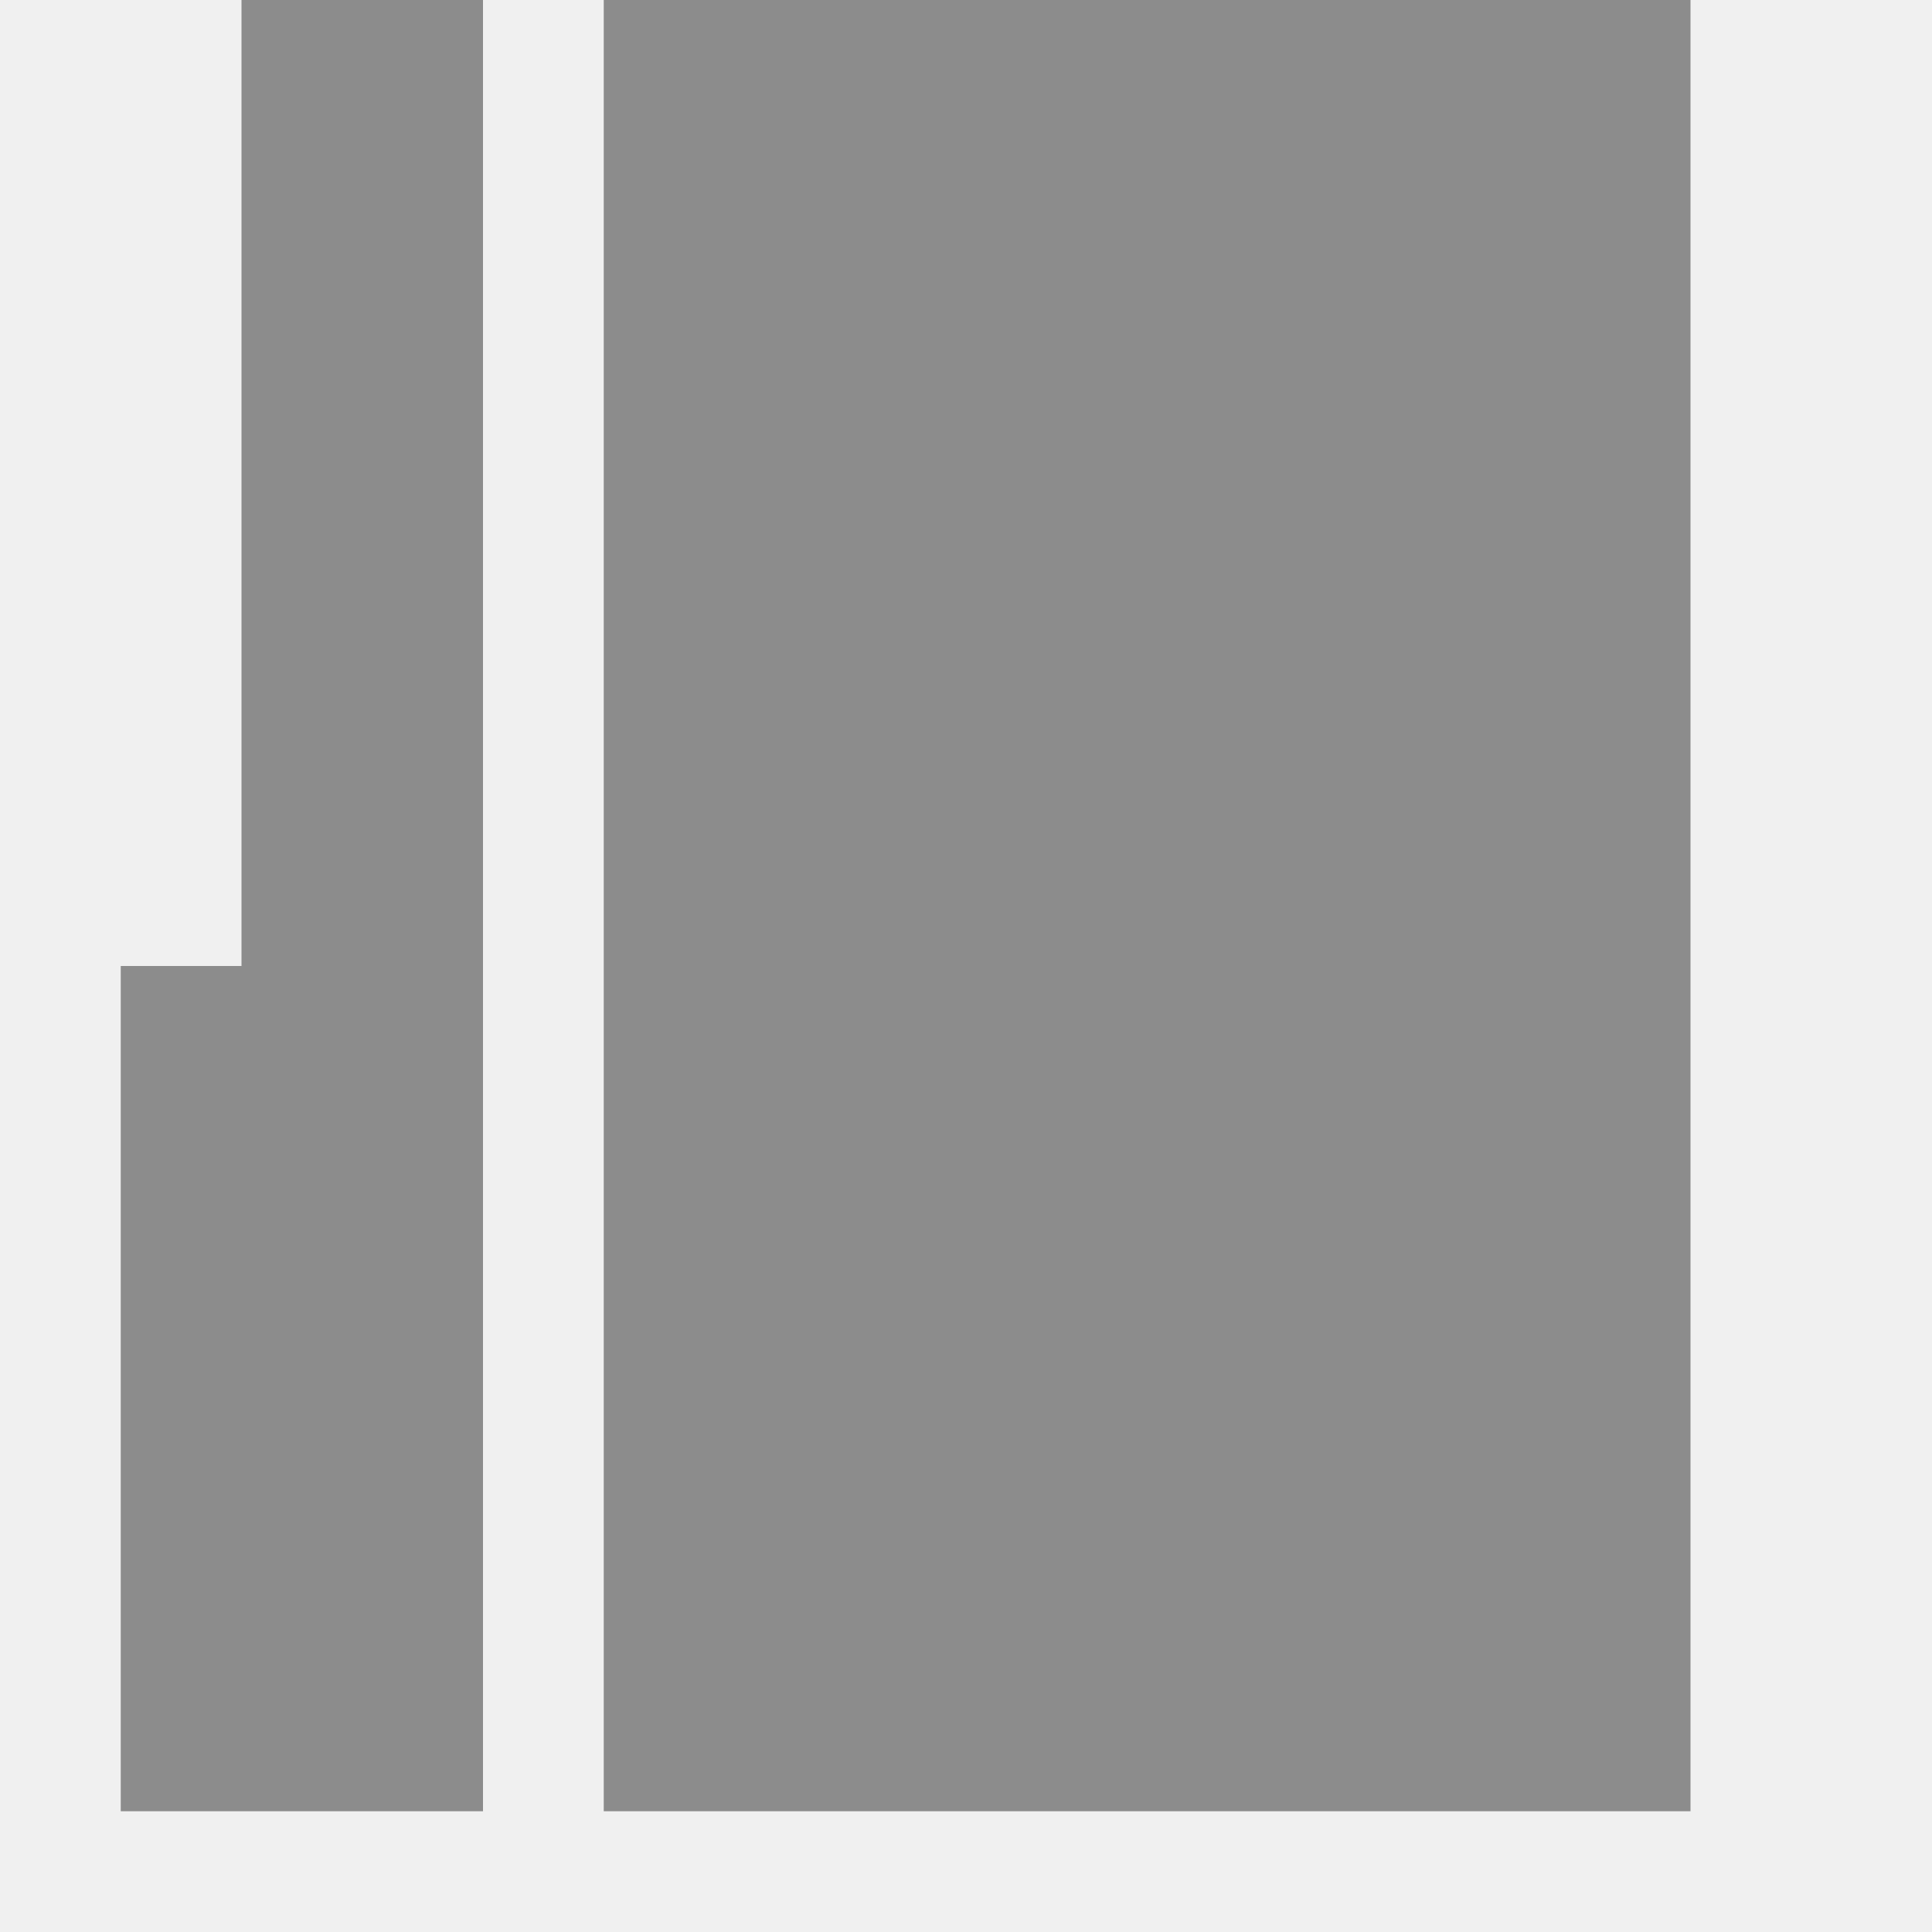
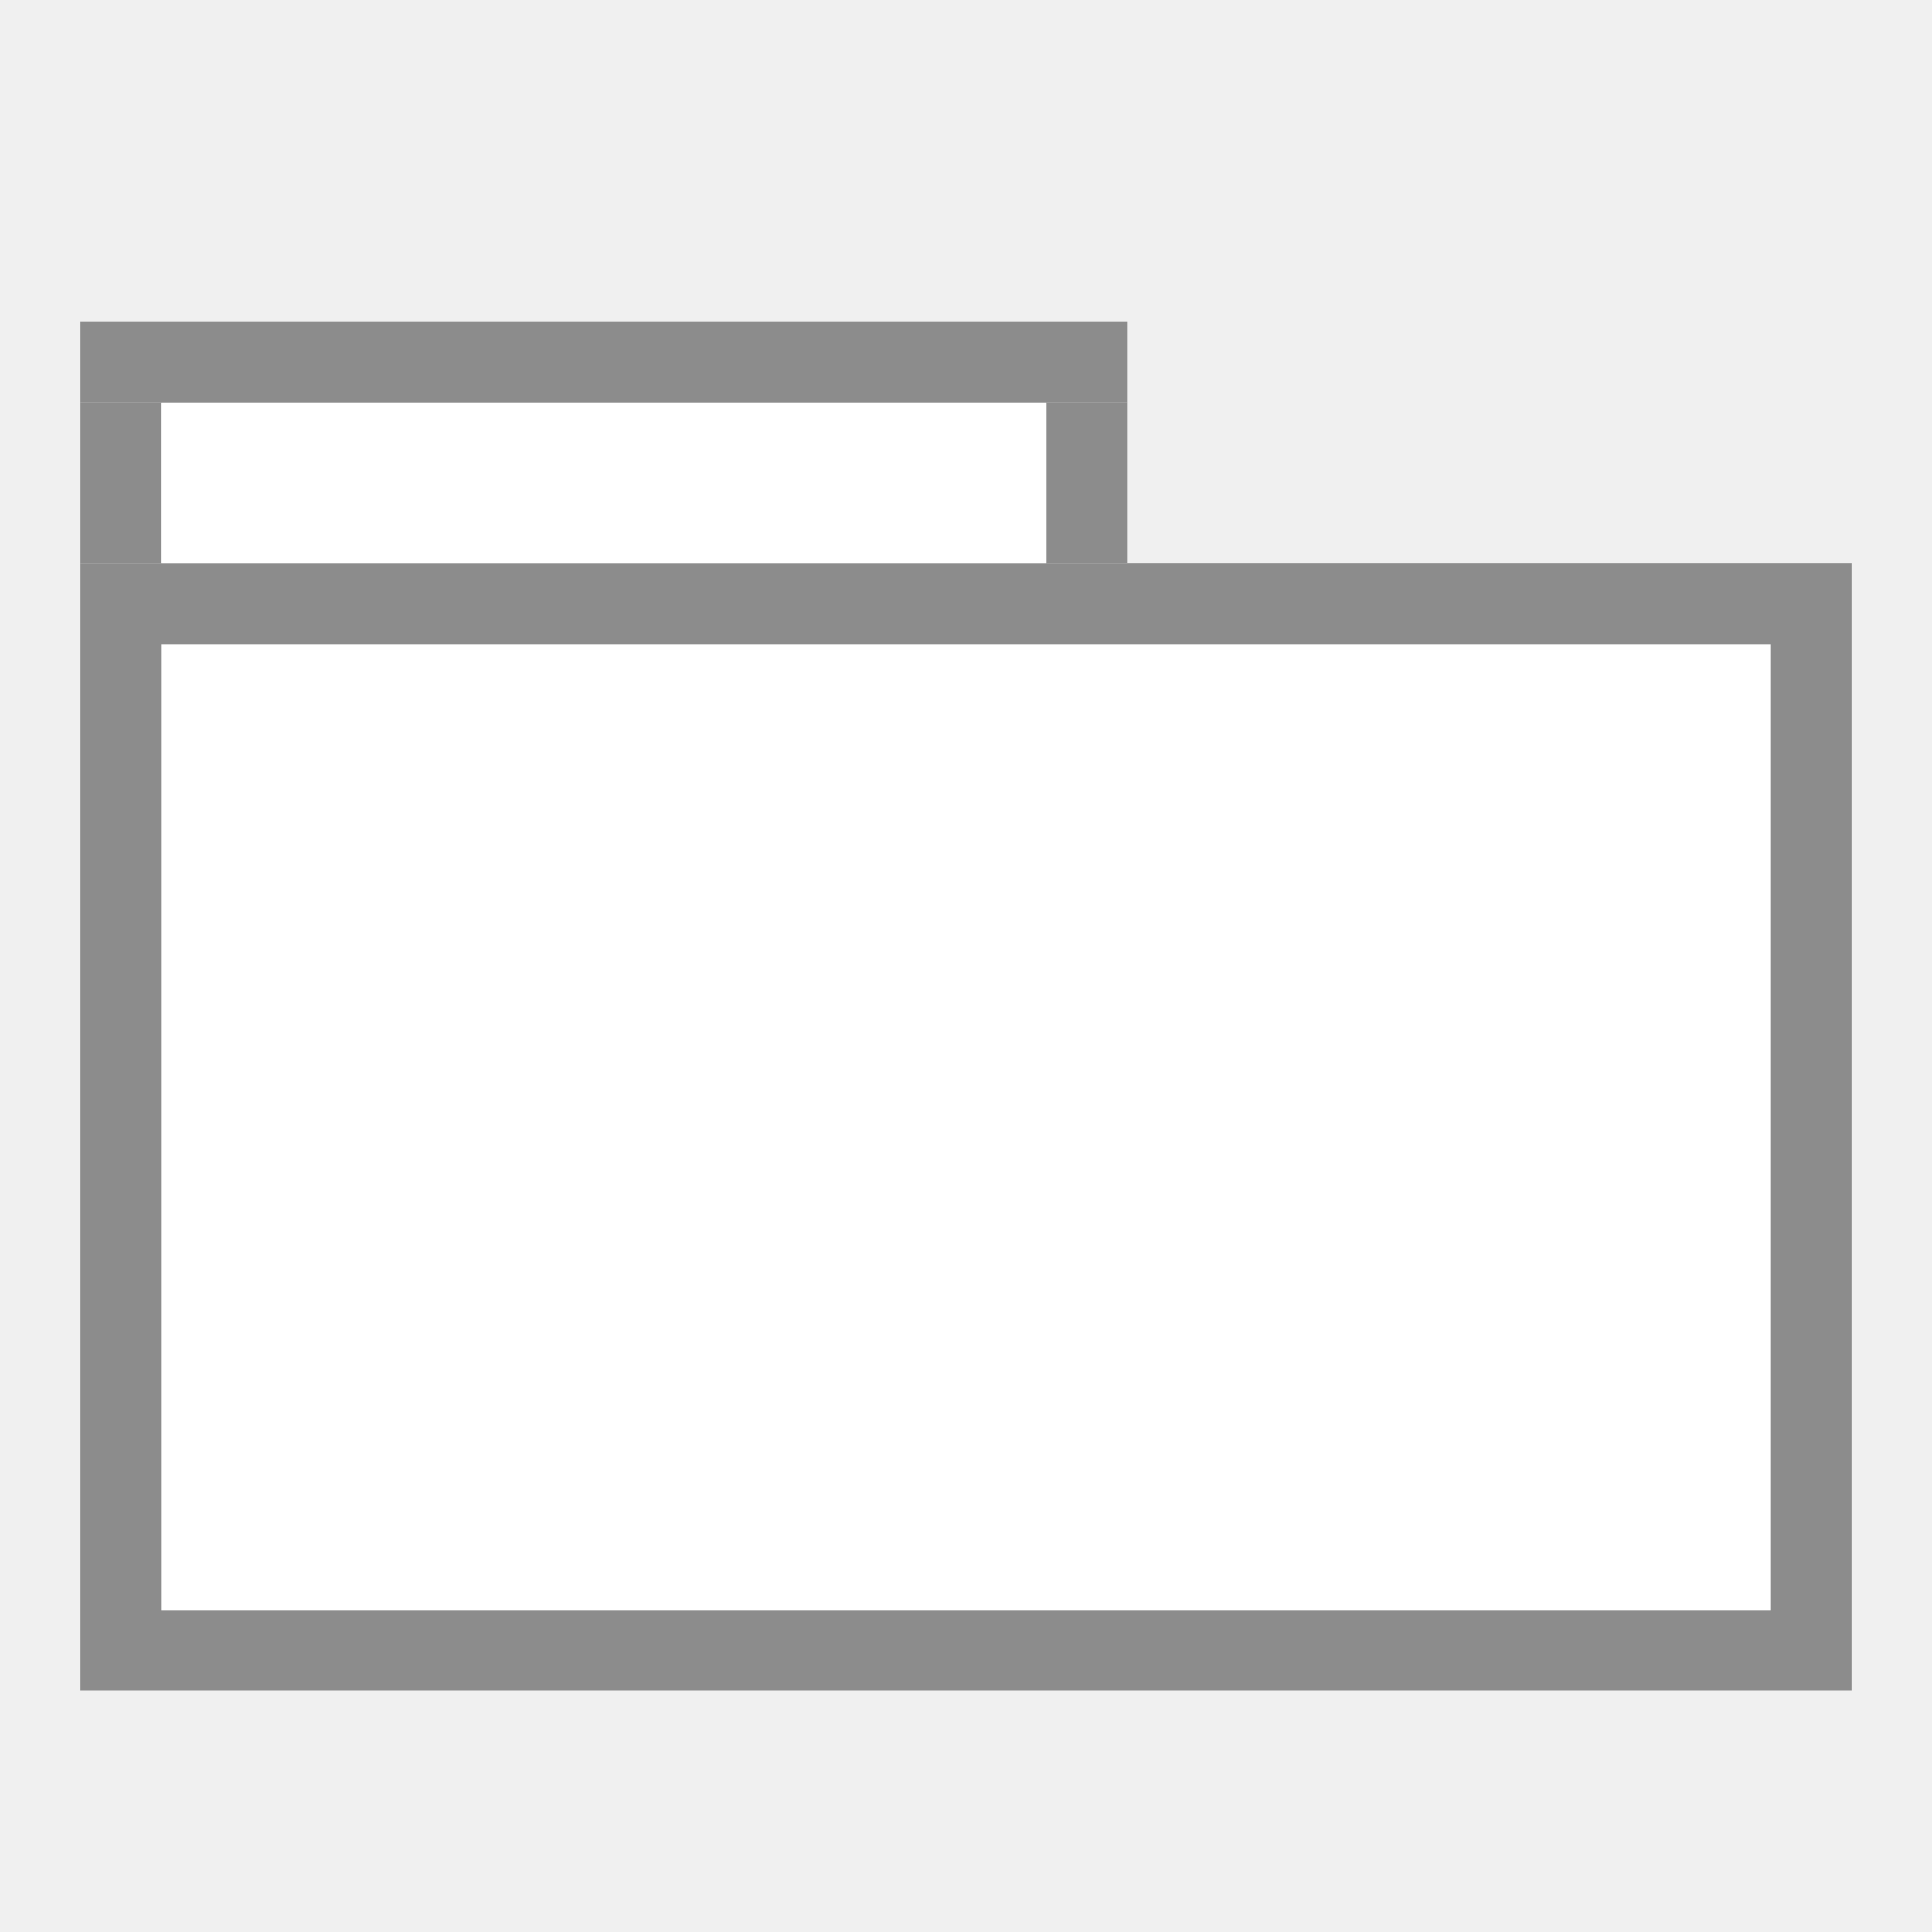
- <svg xmlns="http://www.w3.org/2000/svg" width="16" height="16" id="svg2" version="1.1">
-   <defs id="defs4" />
-   <g id="layer1" transform="translate(0,-1036.362)">
-     <path style="fill:#8C8C8C;fill-opacity:1;stroke:none" d="m 5,1036.362 9,0 0,15 -9,0 z" id="rect3037-6-0" />
-     <path style="fill:#8C8C8C;fill-opacity:1;stroke:none" d="m 2,1036.362 0,8 -1,0 0,7 3,0 0,-15 z" id="rect3967" />
-   </g>
+ <svg xmlns="http://www.w3.org/2000/svg" id="svg7384" height="24" width="24" version="1.1">
+   <defs id="defs10" />
+   <rect style="fill:#8c8c8c;fill-opacity:1;stroke:none;stroke-width:2;stroke-miterlimit:4;stroke-dasharray:none;stroke-opacity:1" id="rect6206" width="22" height="14" x="1" y="7" />
+   <rect style="fill:#8c8c8c;fill-opacity:1;stroke:none;stroke-width:2;stroke-miterlimit:4;stroke-dasharray:none;stroke-opacity:1" id="rect4151" width="13" height="1" x="1" y="4" />
+   <rect y="8" x="2" height="12" width="20" id="rect4179" style="fill:#ffffff;fill-opacity:1;stroke:none;stroke-width:2;stroke-miterlimit:4;stroke-dasharray:none;stroke-opacity:1" />
+   <rect y="5" x="1" height="2" width="1" id="rect4181" style="fill:#8c8c8c;fill-opacity:1;stroke:none;stroke-width:2;stroke-miterlimit:4;stroke-dasharray:none;stroke-opacity:1" />
+   <rect style="fill:#8c8c8c;fill-opacity:1;stroke:none;stroke-width:2;stroke-miterlimit:4;stroke-dasharray:none;stroke-opacity:1" id="rect4183" width="1" height="2" x="13" y="5" />
+   <rect y="5" x="2" height="2" width="11" id="rect5391" style="fill:#ffffff;fill-opacity:1;stroke:none;stroke-width:2;stroke-miterlimit:4;stroke-dasharray:none;stroke-opacity:1" />
</svg>
